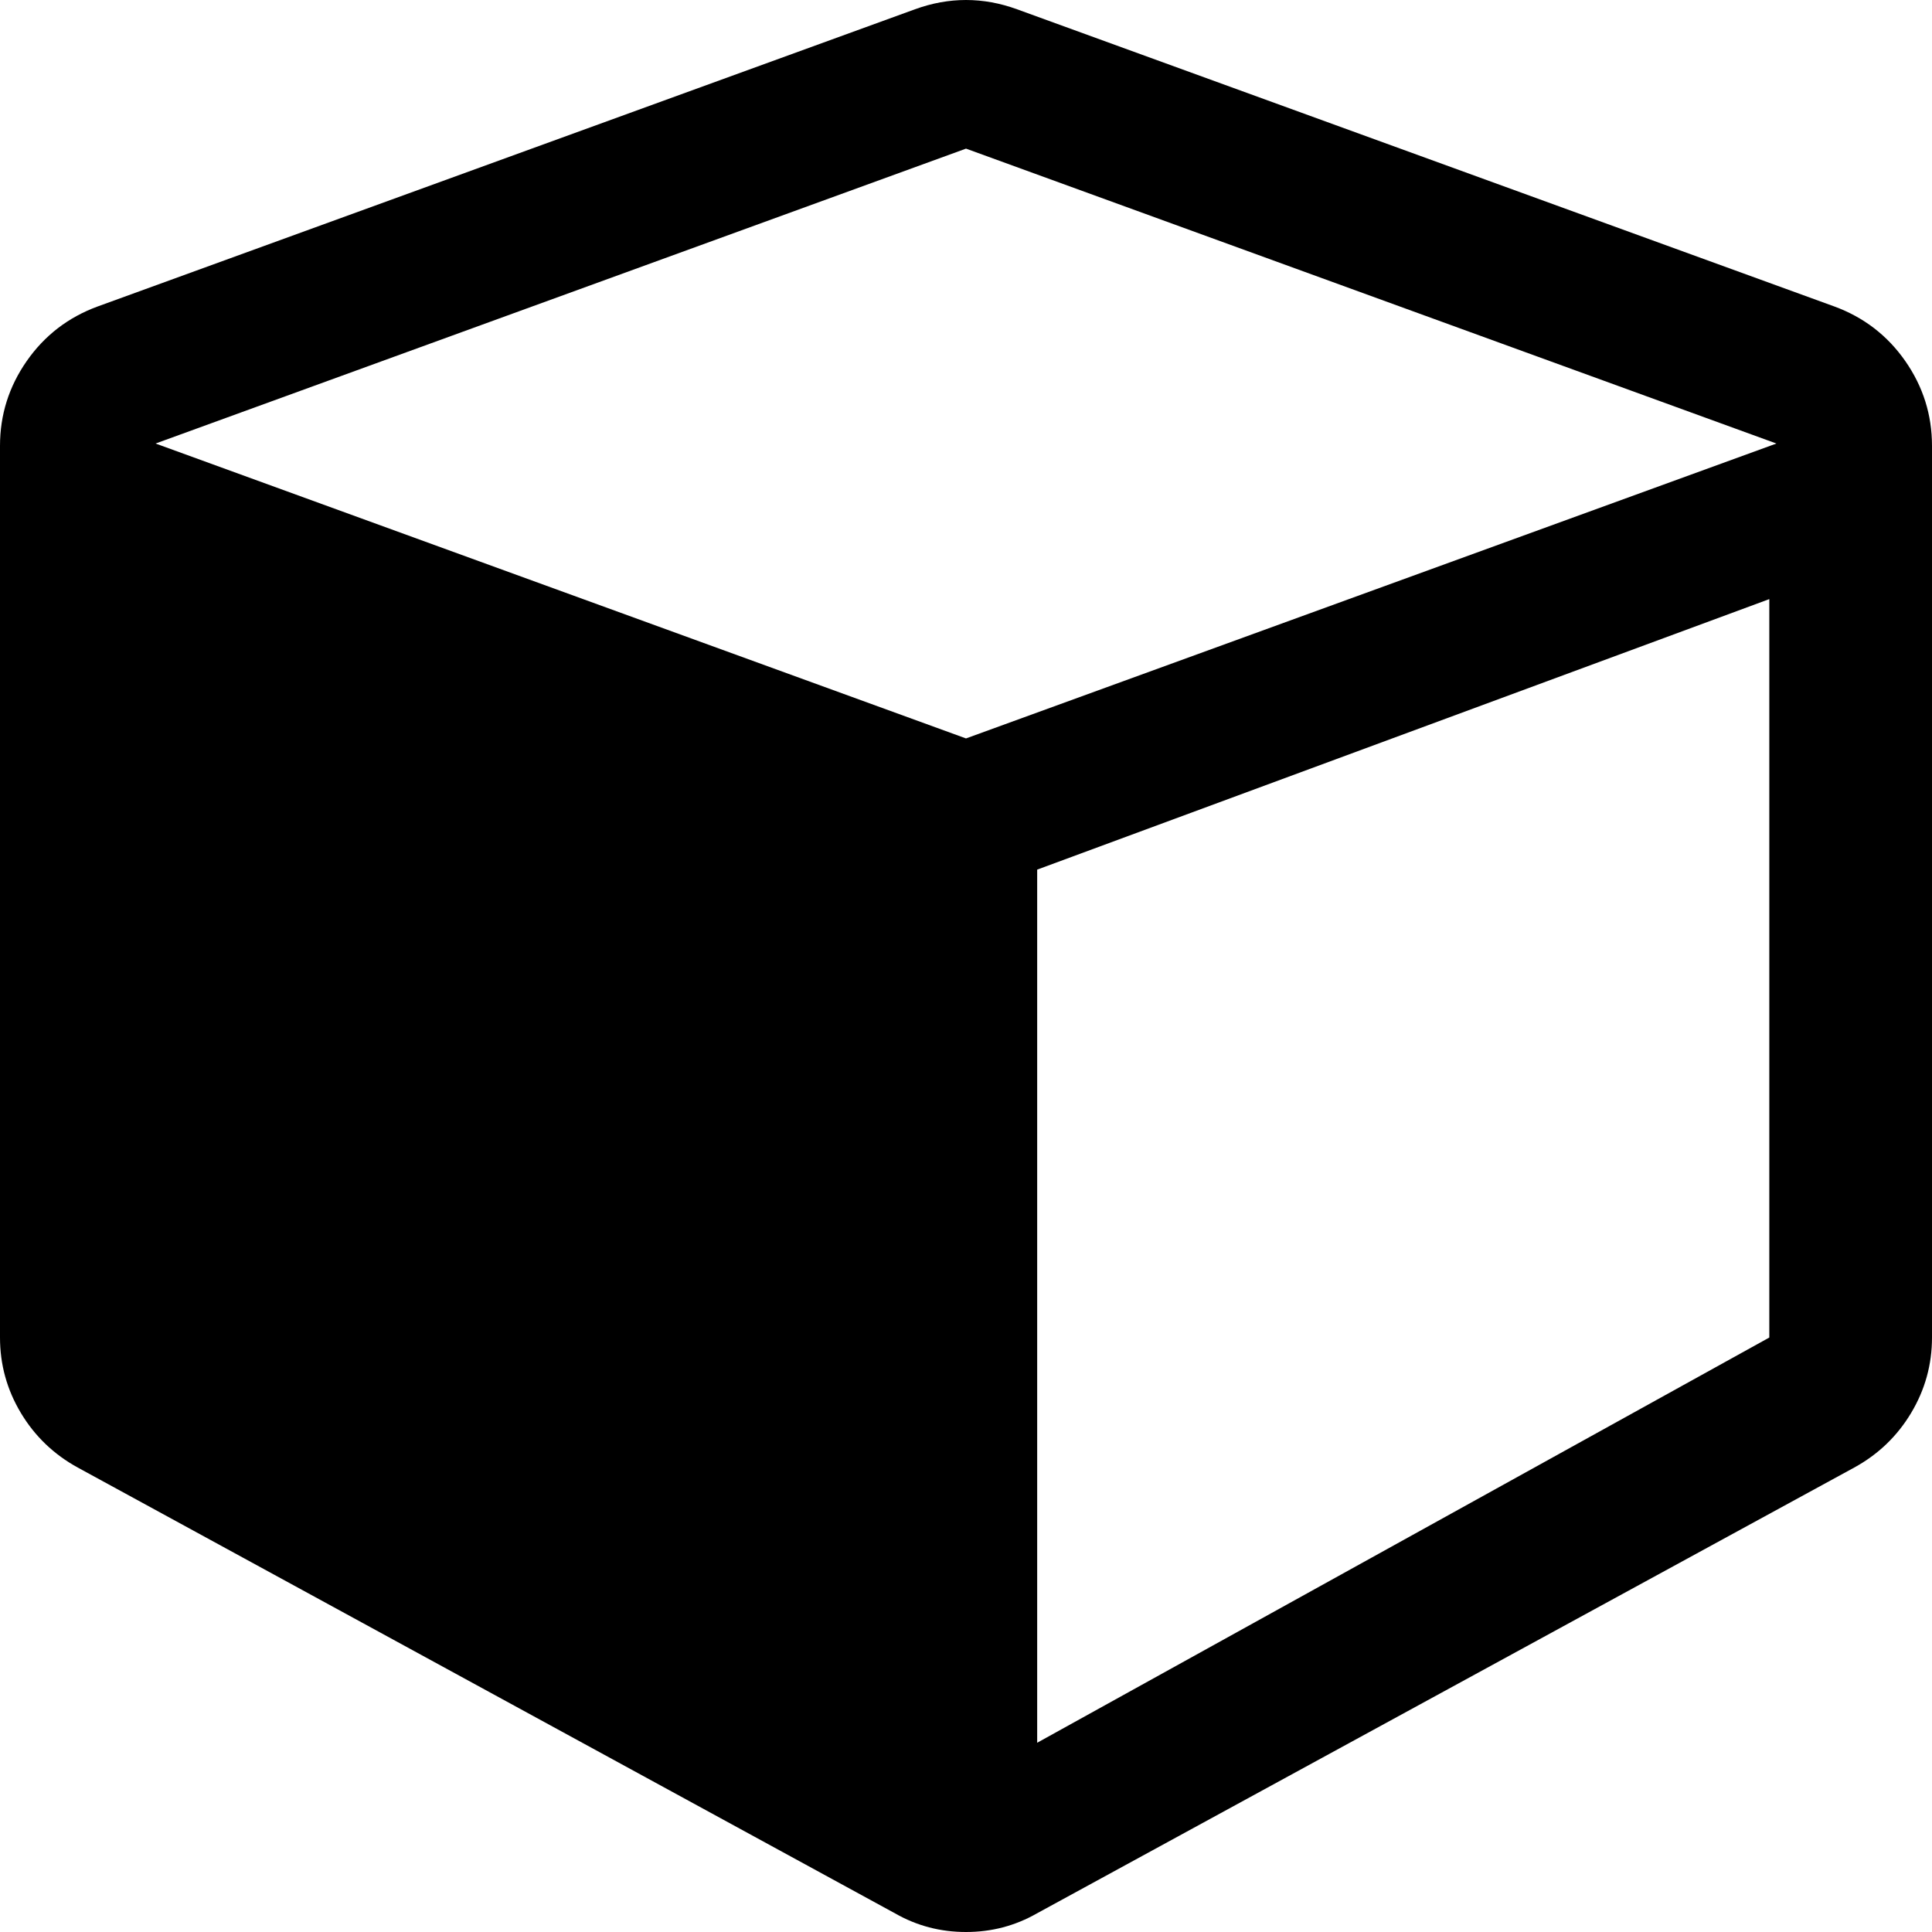
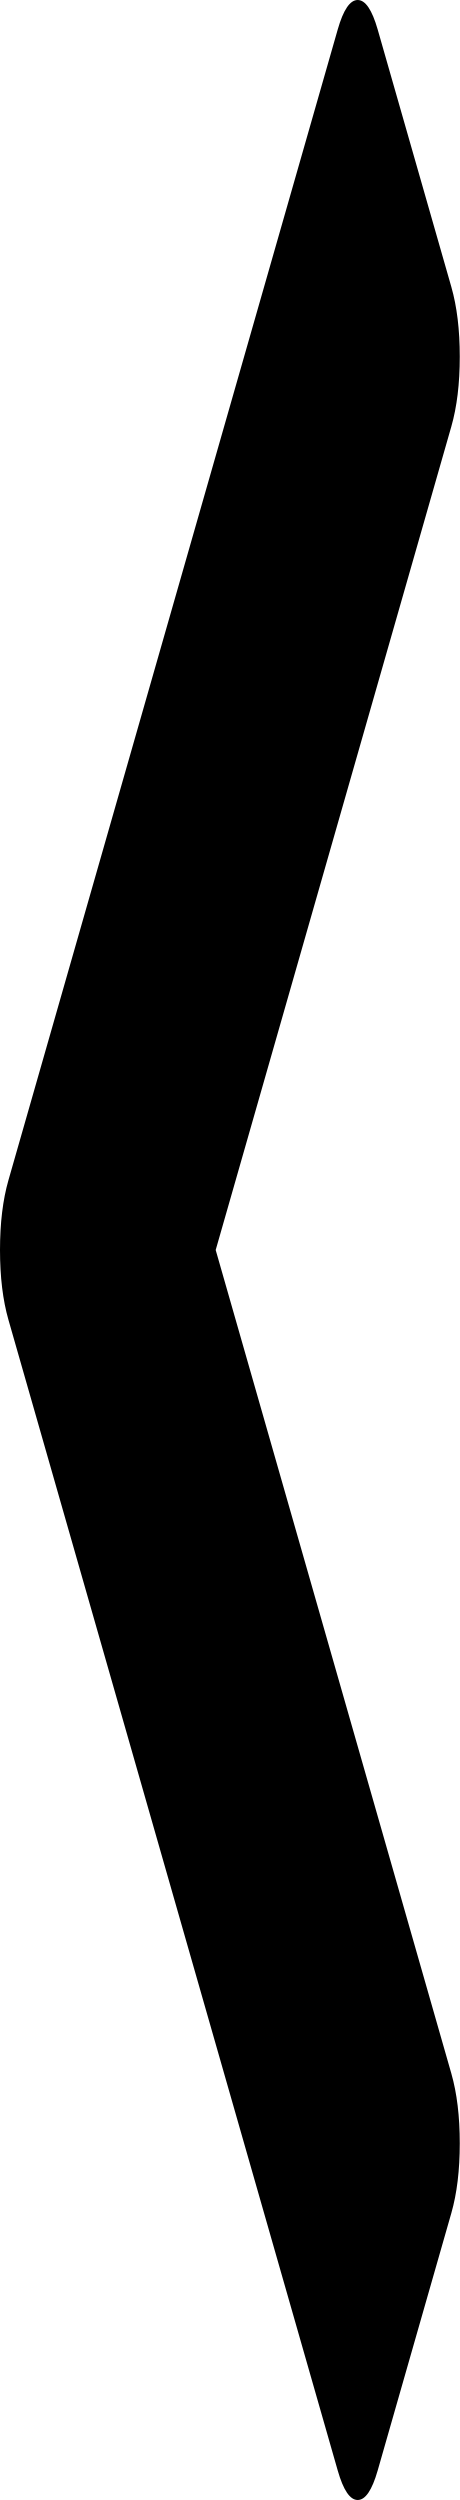
- <svg xmlns="http://www.w3.org/2000/svg" version="1.1" width="95px" height="95px">
-   <g transform="translate(-207 -301 )">
-     <path d="M 51 42.761  L 51 85.694  L 87 65.769  L 87 29.459  L 51 42.761  Z M 7.65 21.809  L 47.5 36.31  L 87.35 21.809  L 47.5 7.308  L 7.65 21.809  Z M 93.687 17.755  C 94.562 19.011  95 20.401  95 21.923  L 95 65.769  C 95 67.101  94.657 68.338  93.972 69.48  C 93.287 70.622  92.355 71.516  91.175 72.163  L 50.983 94.087  C 49.917 94.696  48.756 95  47.5 95  C 46.244 95  45.083 94.696  44.017 94.087  L 3.825 72.163  C 2.645 71.516  1.713 70.622  1.028 69.48  C 0.343 68.338  0 67.101  0 65.769  L 0 21.923  C 0 20.401  0.438 19.011  1.313 17.755  C 2.189 16.499  3.349 15.605  4.796 15.072  L 44.988 0.457  C 45.825 0.152  46.663 0  47.5 0  C 48.337 0  49.175 0.152  50.012 0.457  L 90.204 15.072  C 91.651 15.605  92.811 16.499  93.687 17.755  Z " fill-rule="nonzero" fill="#000000" stroke="none" transform="matrix(1 0 0 1 207 301 )" />
+ <svg xmlns="http://www.w3.org/2000/svg" version="1.1" width="32px" height="174px">
+   <g transform="translate(-7 -398 )">
+     <path d="M 32 24.826  C 32 26.697  31.804 28.316  31.413 29.684  L 15.012 87  L 31.413 144.316  C 31.804 145.684  32 147.303  32 149.174  C 32 151.045  31.804 152.664  31.413 154.031  L 26.286 171.949  C 25.894 173.316  25.431 174  24.896 174  C 24.36 174  23.897 173.316  23.506 171.949  L 0.587 91.857  C 0.196 90.49  0 88.871  0 87  C 0 85.129  0.196 83.51  0.587 82.143  L 23.506 2.051  C 23.897 0.684  24.36 0  24.896 0  C 25.431 0  25.894 0.684  26.286 2.051  L 31.413 19.969  C 31.804 21.336  32 22.955  32 24.826  Z " fill-rule="nonzero" fill="#000000" stroke="none" transform="matrix(1 0 0 1 7 398 )" />
  </g>
</svg>
